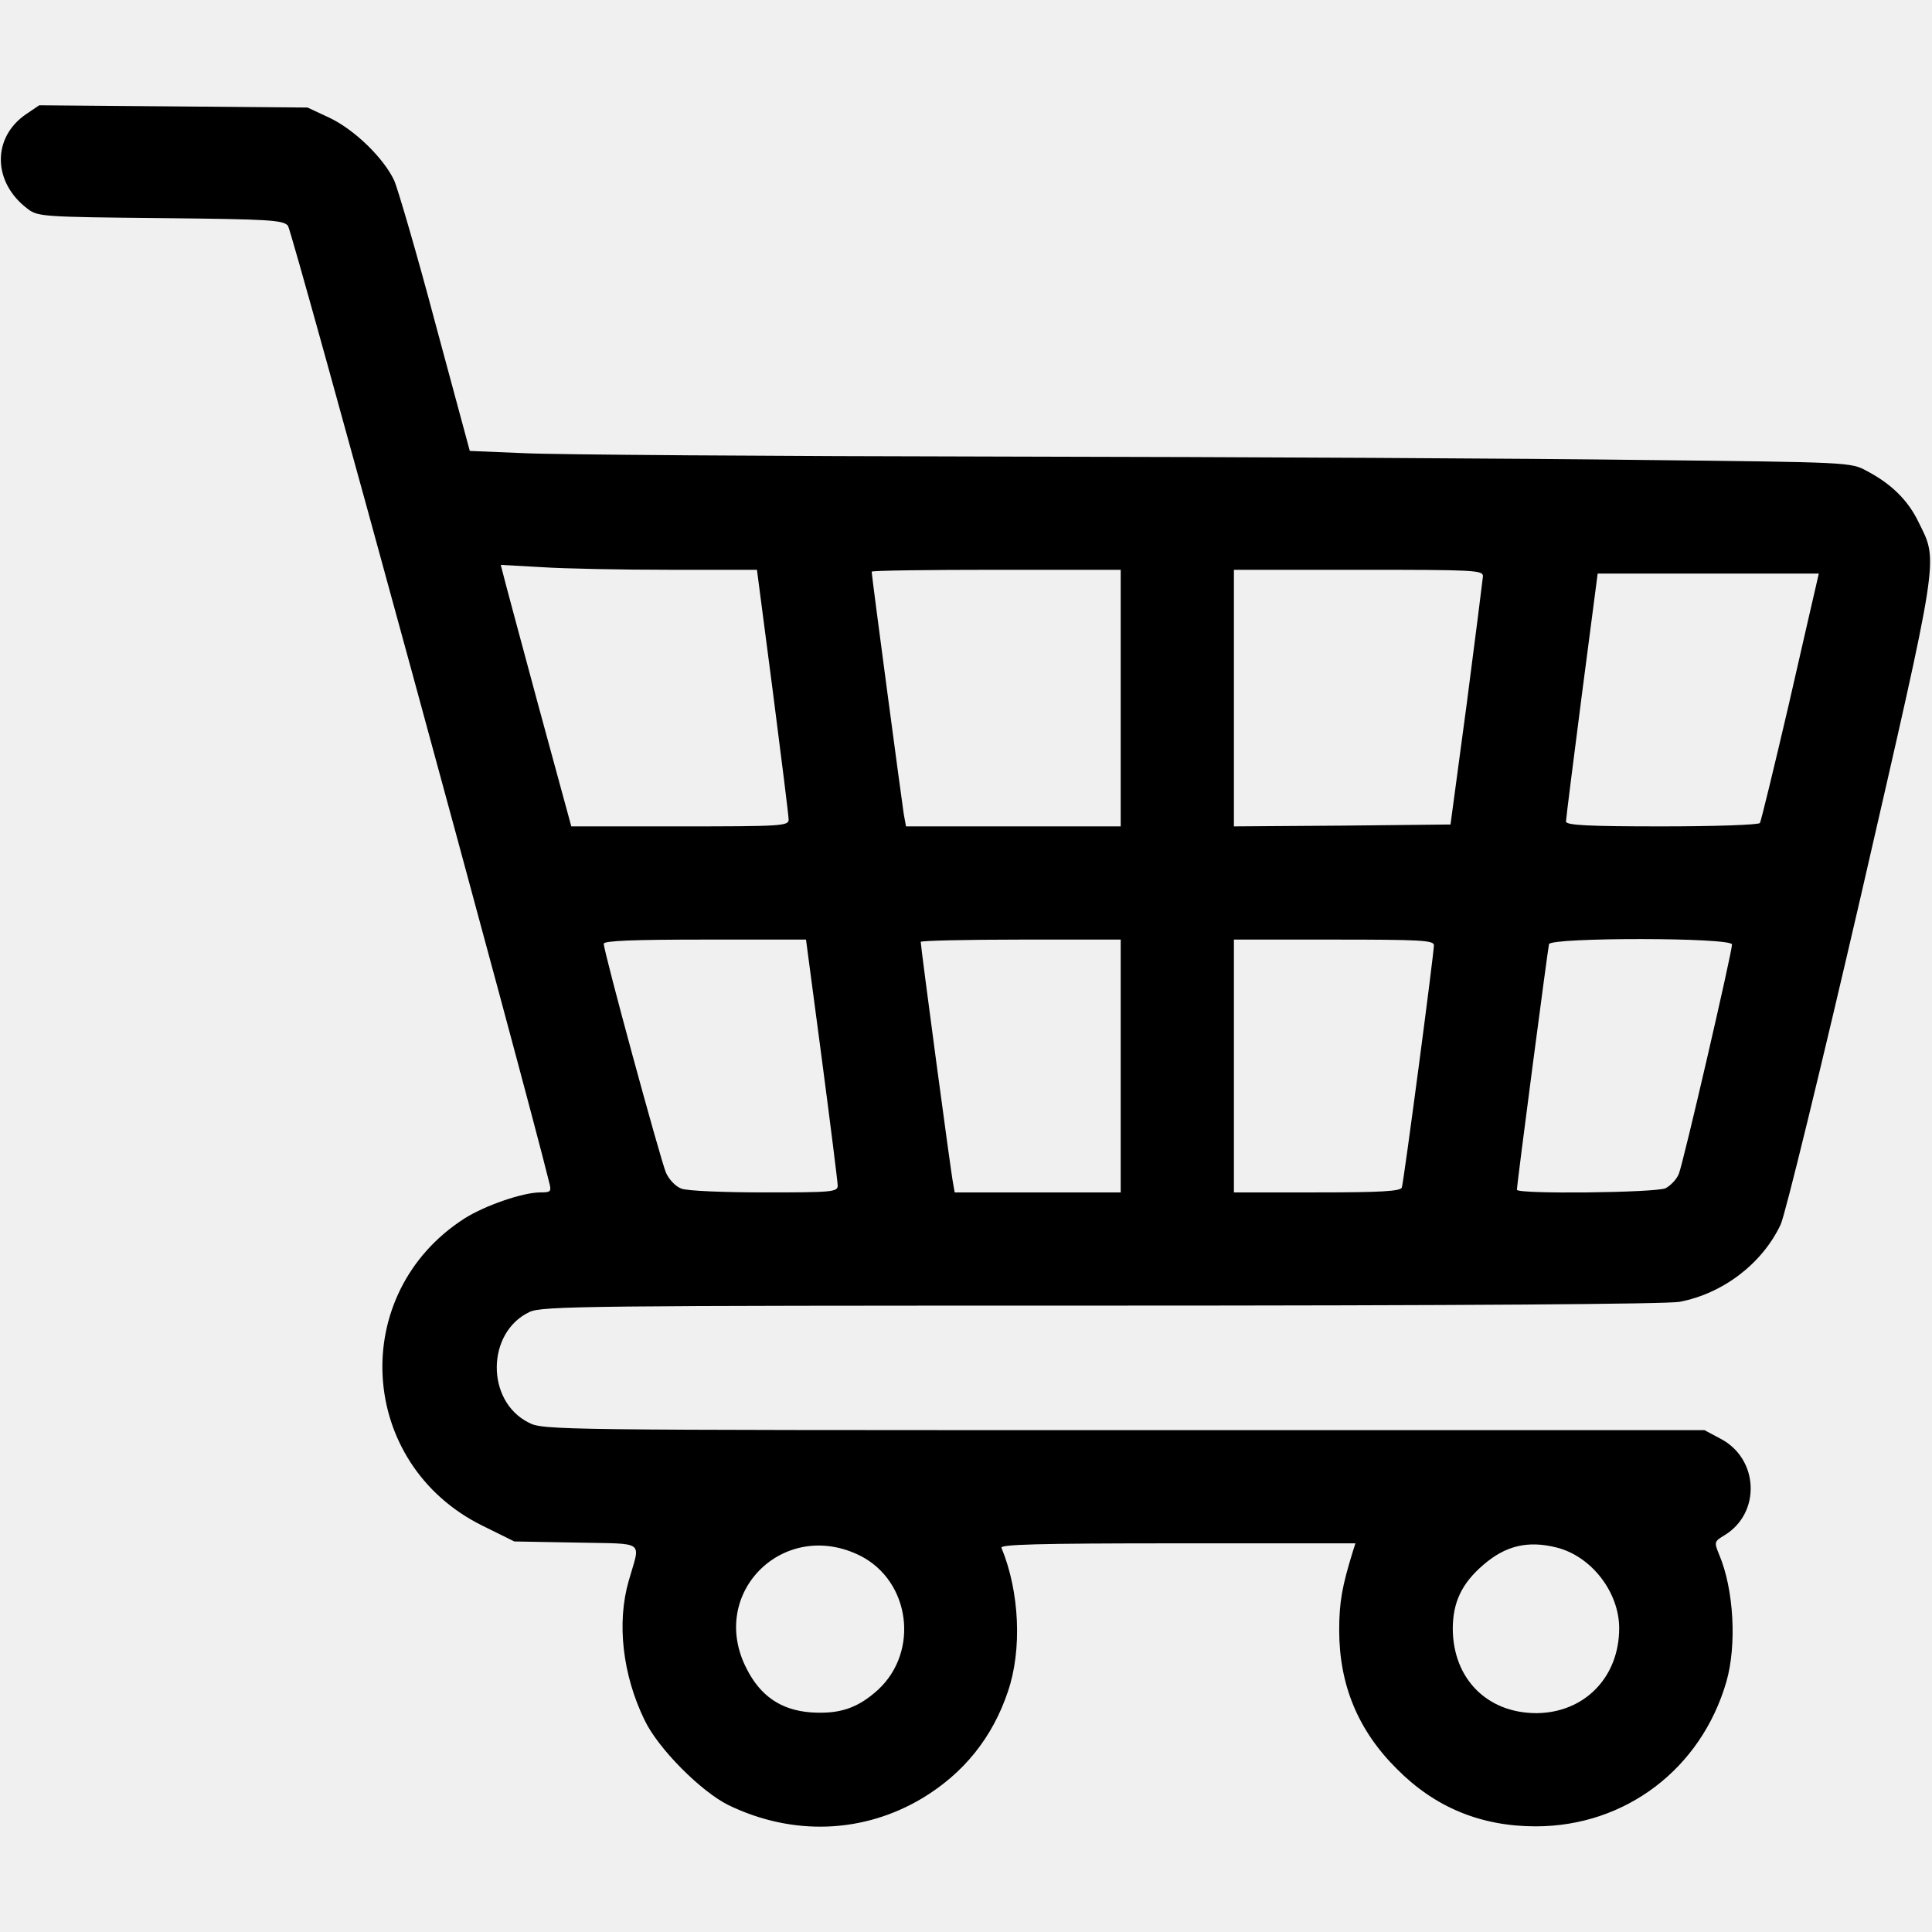
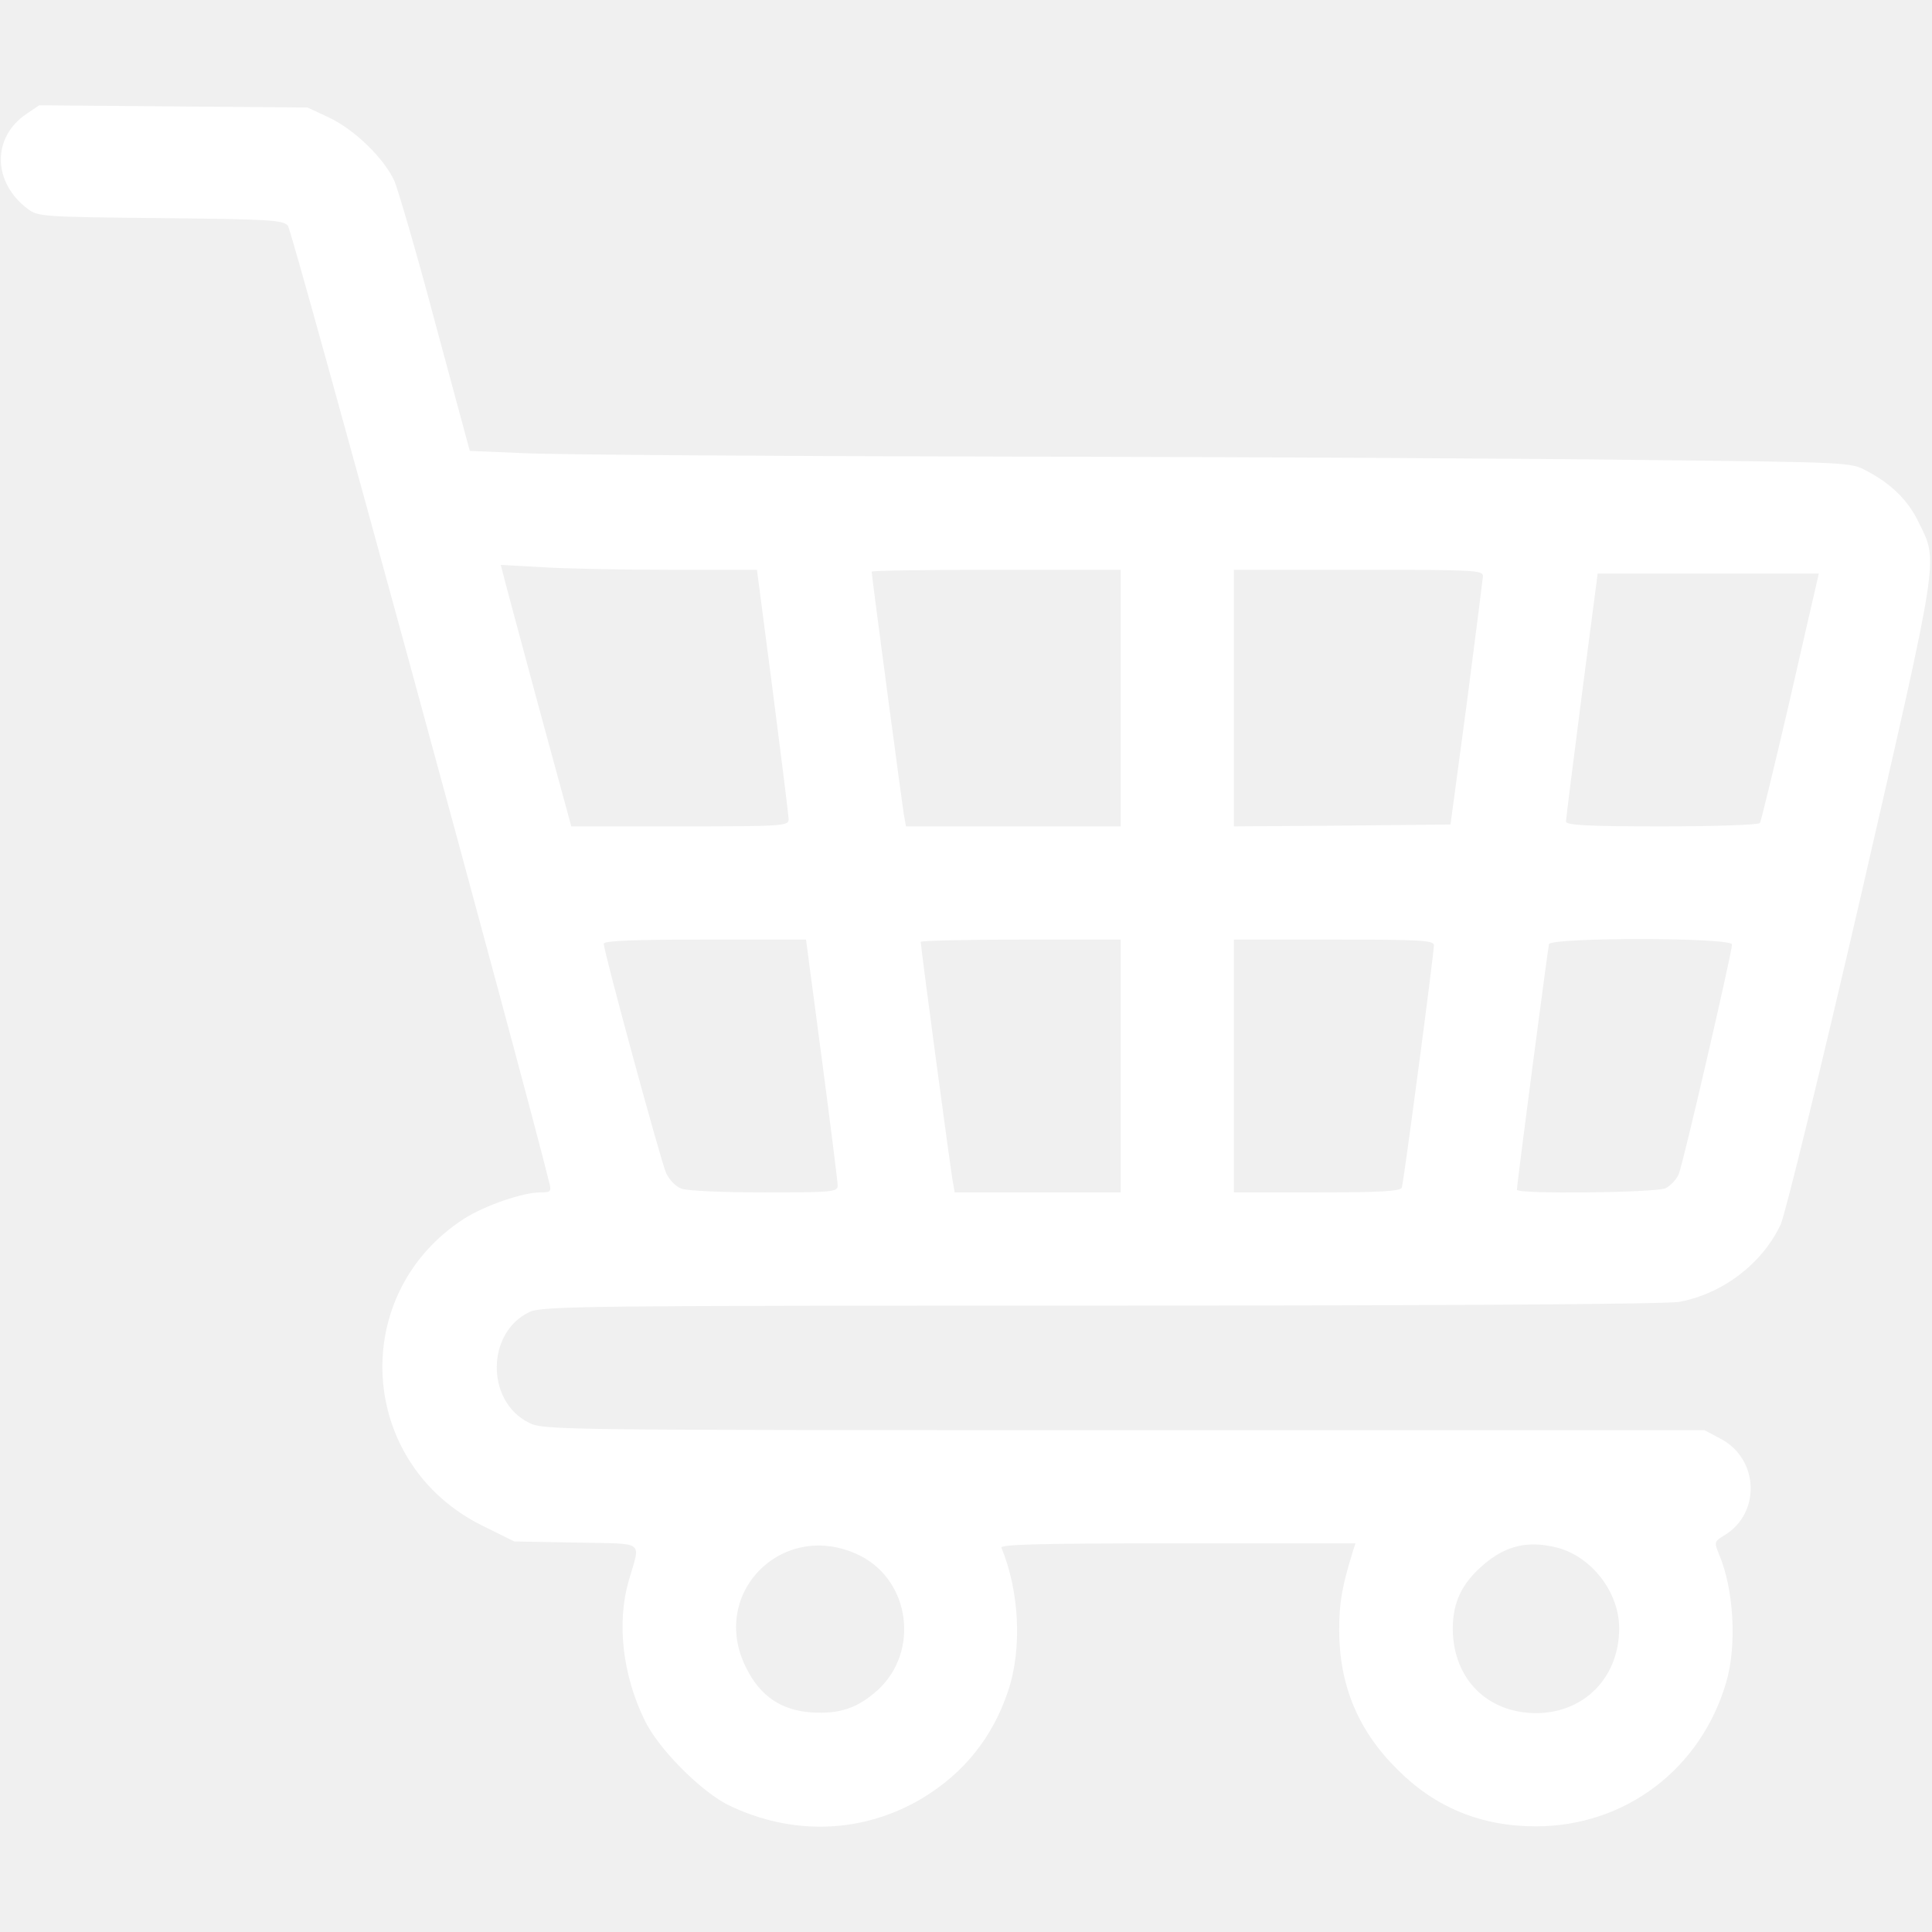
- <svg xmlns="http://www.w3.org/2000/svg" version="1.0" width="512pt" height="512pt" viewBox="0 0 512 512" preserveAspectRatio="xMidYMid meet">
-   <g transform="translate(0,512) scale(0.1,-0.1)" fill="#000000" stroke="none">
+ <svg xmlns="http://www.w3.org/2000/svg" version="1.0" width="30pt" height="30pt" viewBox="0 0 512 512" preserveAspectRatio="xMidYMid meet">
+   <g transform="translate(0,512) scale(0.1,-0.1)" fill="#FFFFFF" stroke="none">
    <path d="M70 4818 c-92 -62 -90 -182 4 -252 26 -20 42 -21 351 -24 289 -3 324 -5 338 -20 11 -12 629 -2276 692 -2534 7 -26 5 -28 -23 -28 -47 0 -147 -35 -201 -69 -310 -199 -284 -650 47 -814 l85 -42 165 -3 c187 -4 169 8 138 -102 -32 -111 -16 -249 42 -368 36 -76 150 -190 223 -226 170 -82 357 -75 514 19 109 66 185 160 226 282 38 111 31 265 -17 381 -5 9 93 12 466 12 l472 0 -7 -22 c-28 -91 -36 -133 -36 -208 0 -145 50 -266 153 -368 101 -102 223 -152 368 -152 237 0 438 152 505 383 28 97 20 245 -19 337 -14 34 -13 35 15 52 96 59 90 202 -11 255 l-43 23 -1539 0 c-1511 0 -1539 0 -1577 20 -114 57 -112 239 2 293 32 16 158 17 1515 17 959 0 1498 4 1533 10 115 22 219 101 268 205 12 26 108 419 213 873 209 910 205 882 153 987 -28 59 -73 103 -138 137 -42 23 -46 23 -592 29 -302 4 -1061 8 -1685 9 -624 1 -1200 5 -1280 9 l-145 6 -91 337 c-49 185 -99 355 -109 379 -28 60 -105 135 -172 167 l-58 27 -355 3 -356 3 -34 -23z m1704 -1208 l232 0 42 -322 c23 -178 42 -331 42 -340 0 -17 -20 -18 -288 -18 l-288 0 -88 323 c-48 178 -90 334 -93 347 l-6 23 108 -6 c59 -4 212 -7 339 -7z m1196 -340 l0 -340 -285 0 -284 0 -6 33 c-5 32 -85 631 -85 642 0 3 149 5 330 5 l330 0 0 -340z m960 323 c-1 -10 -20 -162 -43 -338 l-43 -320 -287 -3 -287 -2 0 340 0 340 330 0 c308 0 330 -1 330 -17z m885 -15 c-3 -13 -37 -160 -75 -327 -39 -167 -73 -307 -76 -312 -3 -5 -120 -9 -260 -9 -196 0 -254 3 -254 13 0 6 19 157 42 335 l42 322 293 0 293 0 -5 -22z m-2637 -1265 c23 -175 42 -326 42 -335 0 -17 -16 -18 -194 -18 -107 0 -206 4 -220 10 -15 5 -33 24 -41 42 -14 32 -165 586 -165 607 0 8 81 11 268 11 l268 0 42 -317z m792 -18 l0 -335 -220 0 -220 0 -4 23 c-5 21 -86 628 -86 641 0 3 119 6 265 6 l265 0 0 -335z m830 320 c0 -23 -80 -628 -85 -642 -3 -10 -57 -13 -225 -13 l-220 0 0 335 0 335 265 0 c231 0 265 -2 265 -15z m790 2 c0 -21 -129 -579 -141 -608 -6 -15 -22 -31 -35 -38 -28 -12 -394 -16 -394 -4 0 16 82 639 85 651 6 18 485 18 485 -1z m-2310 -1620 c132 -67 157 -253 47 -355 -54 -49 -102 -65 -178 -60 -79 6 -134 43 -171 117 -102 200 100 399 302 298z m1845 22 c92 -23 166 -118 166 -214 0 -130 -92 -224 -219 -225 -131 0 -221 91 -222 223 0 71 24 121 81 170 59 51 118 65 194 46z" />
  </g>
</svg>
